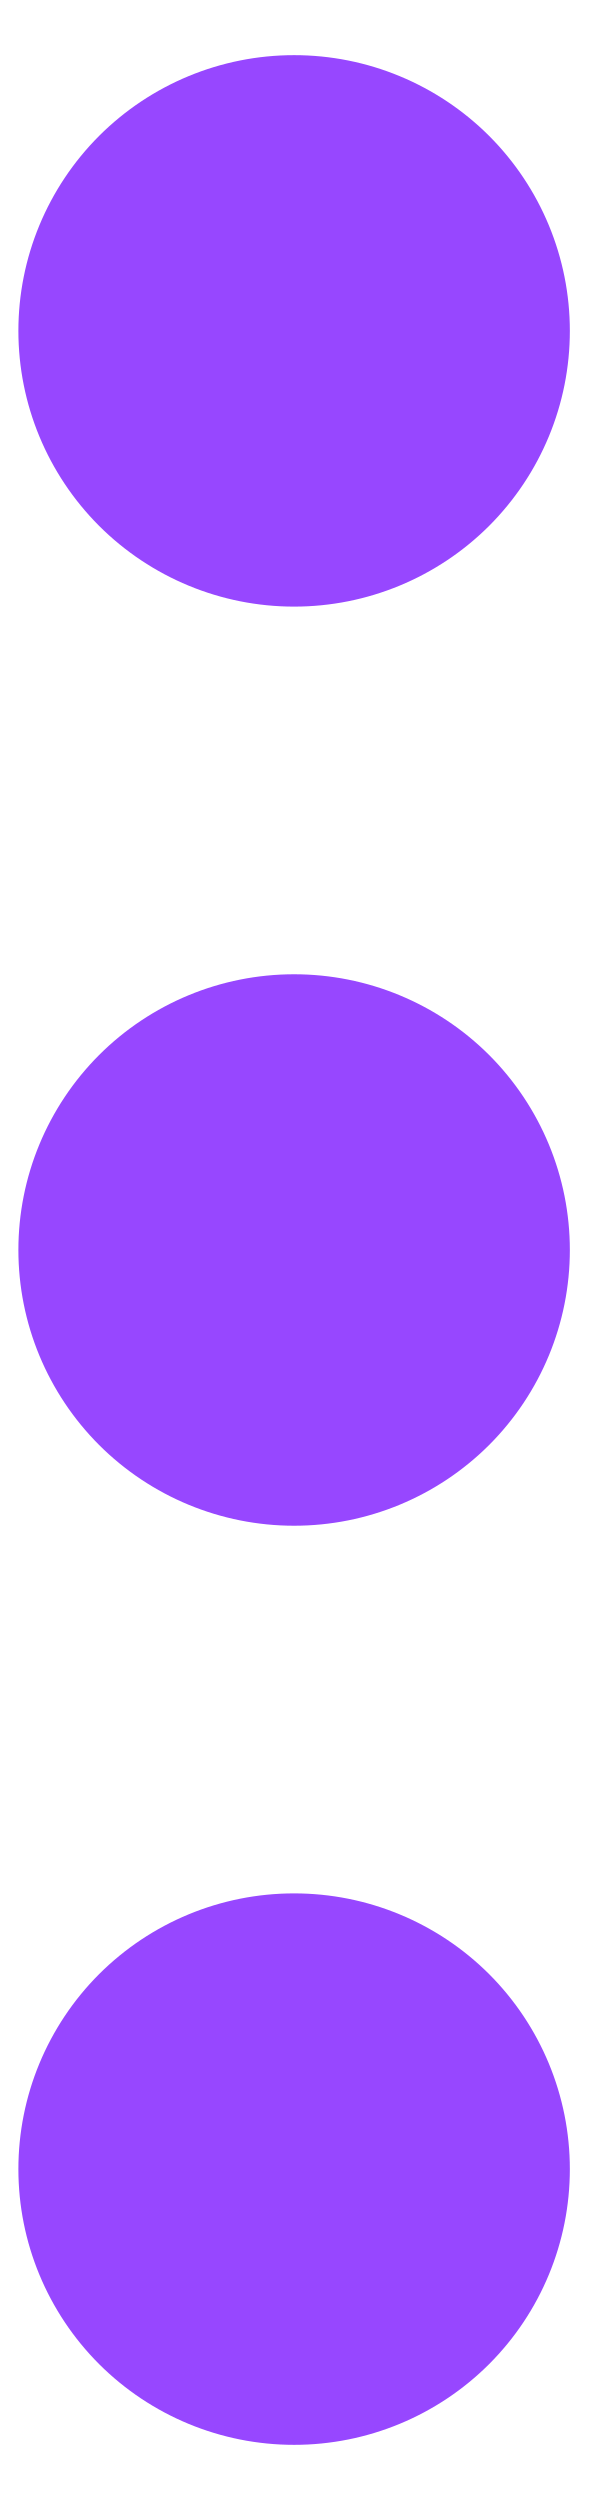
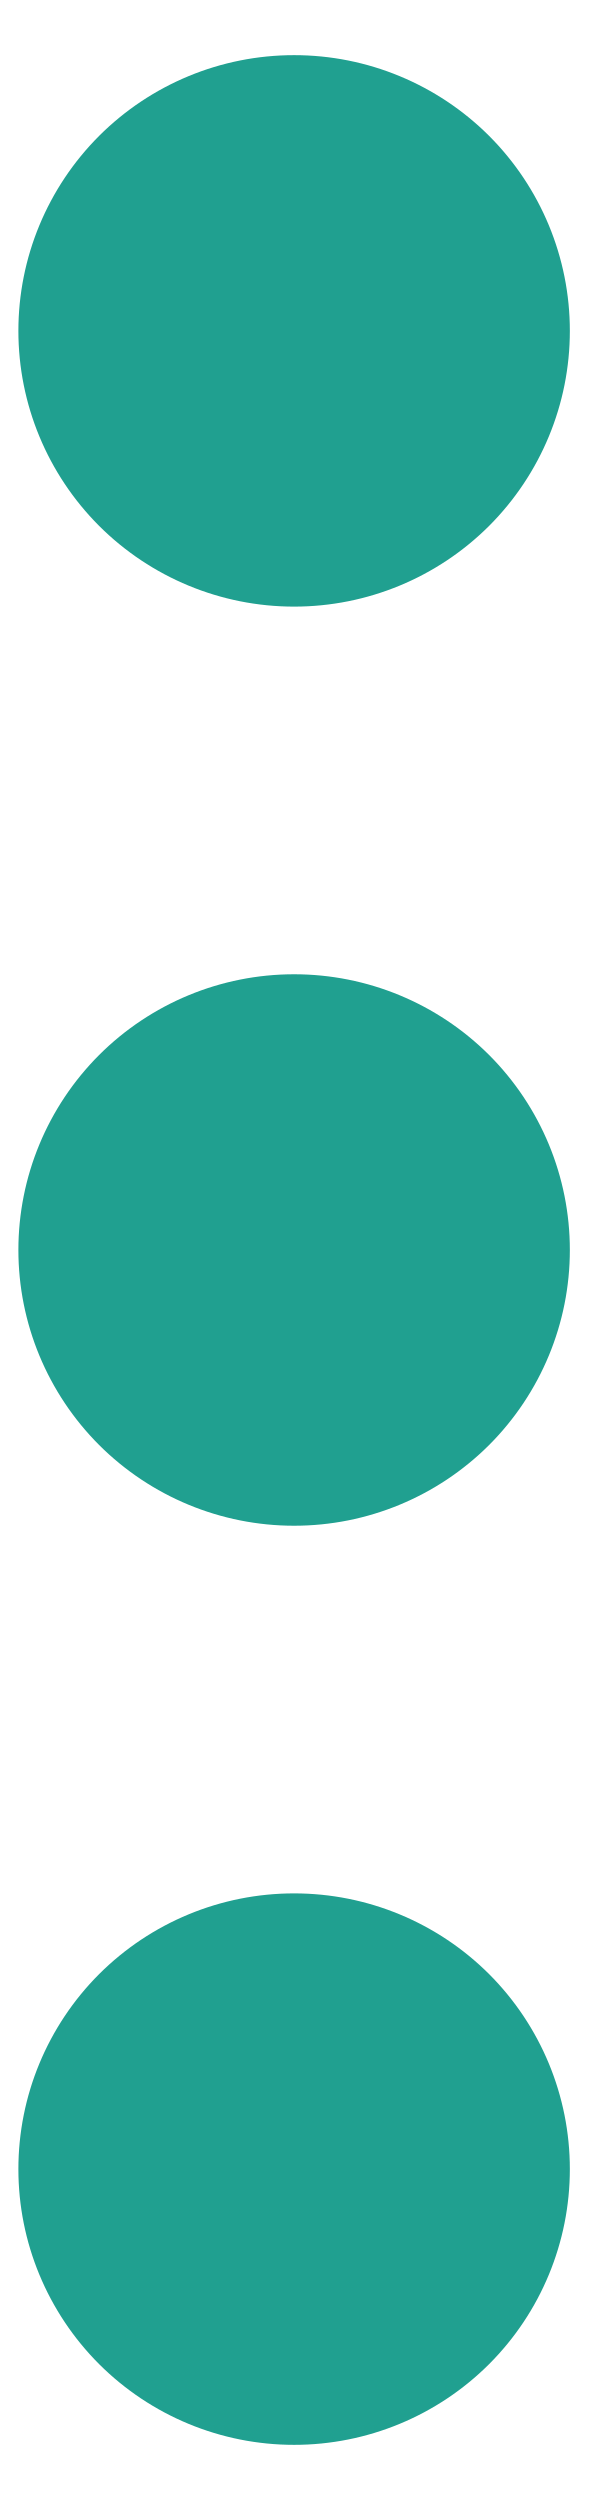
<svg xmlns="http://www.w3.org/2000/svg" width="8" height="34" viewBox="0 0 8 34" fill="none">
-   <path d="M7.75 29.5C7.75 30.495 7.355 31.448 6.652 32.152C5.948 32.855 4.995 33.25 4 33.25C3.005 33.25 2.052 32.855 1.348 32.152C0.645 31.448 0.25 30.495 0.25 29.5C0.25 28.505 0.645 27.552 1.348 26.848C2.052 26.145 3.005 25.75 4 25.75C4.995 25.75 5.948 26.145 6.652 26.848C7.355 27.552 7.75 28.505 7.75 29.5ZM7.75 17C7.75 17.995 7.355 18.948 6.652 19.652C5.948 20.355 4.995 20.75 4 20.75C3.005 20.75 2.052 20.355 1.348 19.652C0.645 18.948 0.25 17.995 0.25 17C0.25 16.005 0.645 15.052 1.348 14.348C2.052 13.645 3.005 13.25 4 13.25C4.995 13.25 5.948 13.645 6.652 14.348C7.355 15.052 7.75 16.005 7.75 17ZM7.75 4.5C7.75 5.495 7.355 6.448 6.652 7.152C5.948 7.855 4.995 8.25 4 8.25C3.005 8.25 2.052 7.855 1.348 7.152C0.645 6.448 0.25 5.495 0.25 4.5C0.25 3.505 0.645 2.552 1.348 1.848C2.052 1.145 3.005 0.75 4 0.75C4.995 0.75 5.948 1.145 6.652 1.848C7.355 2.552 7.75 3.505 7.75 4.5Z" fill="#9747FF" />
+   <path d="M7.75 29.5C7.75 30.495 7.355 31.448 6.652 32.152C5.948 32.855 4.995 33.25 4 33.25C3.005 33.25 2.052 32.855 1.348 32.152C0.645 31.448 0.25 30.495 0.25 29.5C0.25 28.505 0.645 27.552 1.348 26.848C2.052 26.145 3.005 25.75 4 25.75C4.995 25.75 5.948 26.145 6.652 26.848C7.355 27.552 7.75 28.505 7.75 29.5ZM7.75 17C7.75 17.995 7.355 18.948 6.652 19.652C5.948 20.355 4.995 20.75 4 20.75C3.005 20.75 2.052 20.355 1.348 19.652C0.645 18.948 0.25 17.995 0.25 17C0.25 16.005 0.645 15.052 1.348 14.348C2.052 13.645 3.005 13.25 4 13.25C4.995 13.25 5.948 13.645 6.652 14.348C7.355 15.052 7.75 16.005 7.75 17ZM7.75 4.5C7.75 5.495 7.355 6.448 6.652 7.152C5.948 7.855 4.995 8.25 4 8.25C3.005 8.25 2.052 7.855 1.348 7.152C0.645 6.448 0.25 5.495 0.25 4.5C0.25 3.505 0.645 2.552 1.348 1.848C2.052 1.145 3.005 0.75 4 0.75C4.995 0.75 5.948 1.145 6.652 1.848C7.355 2.552 7.75 3.505 7.75 4.5Z" fill="#20a090" />
</svg>
